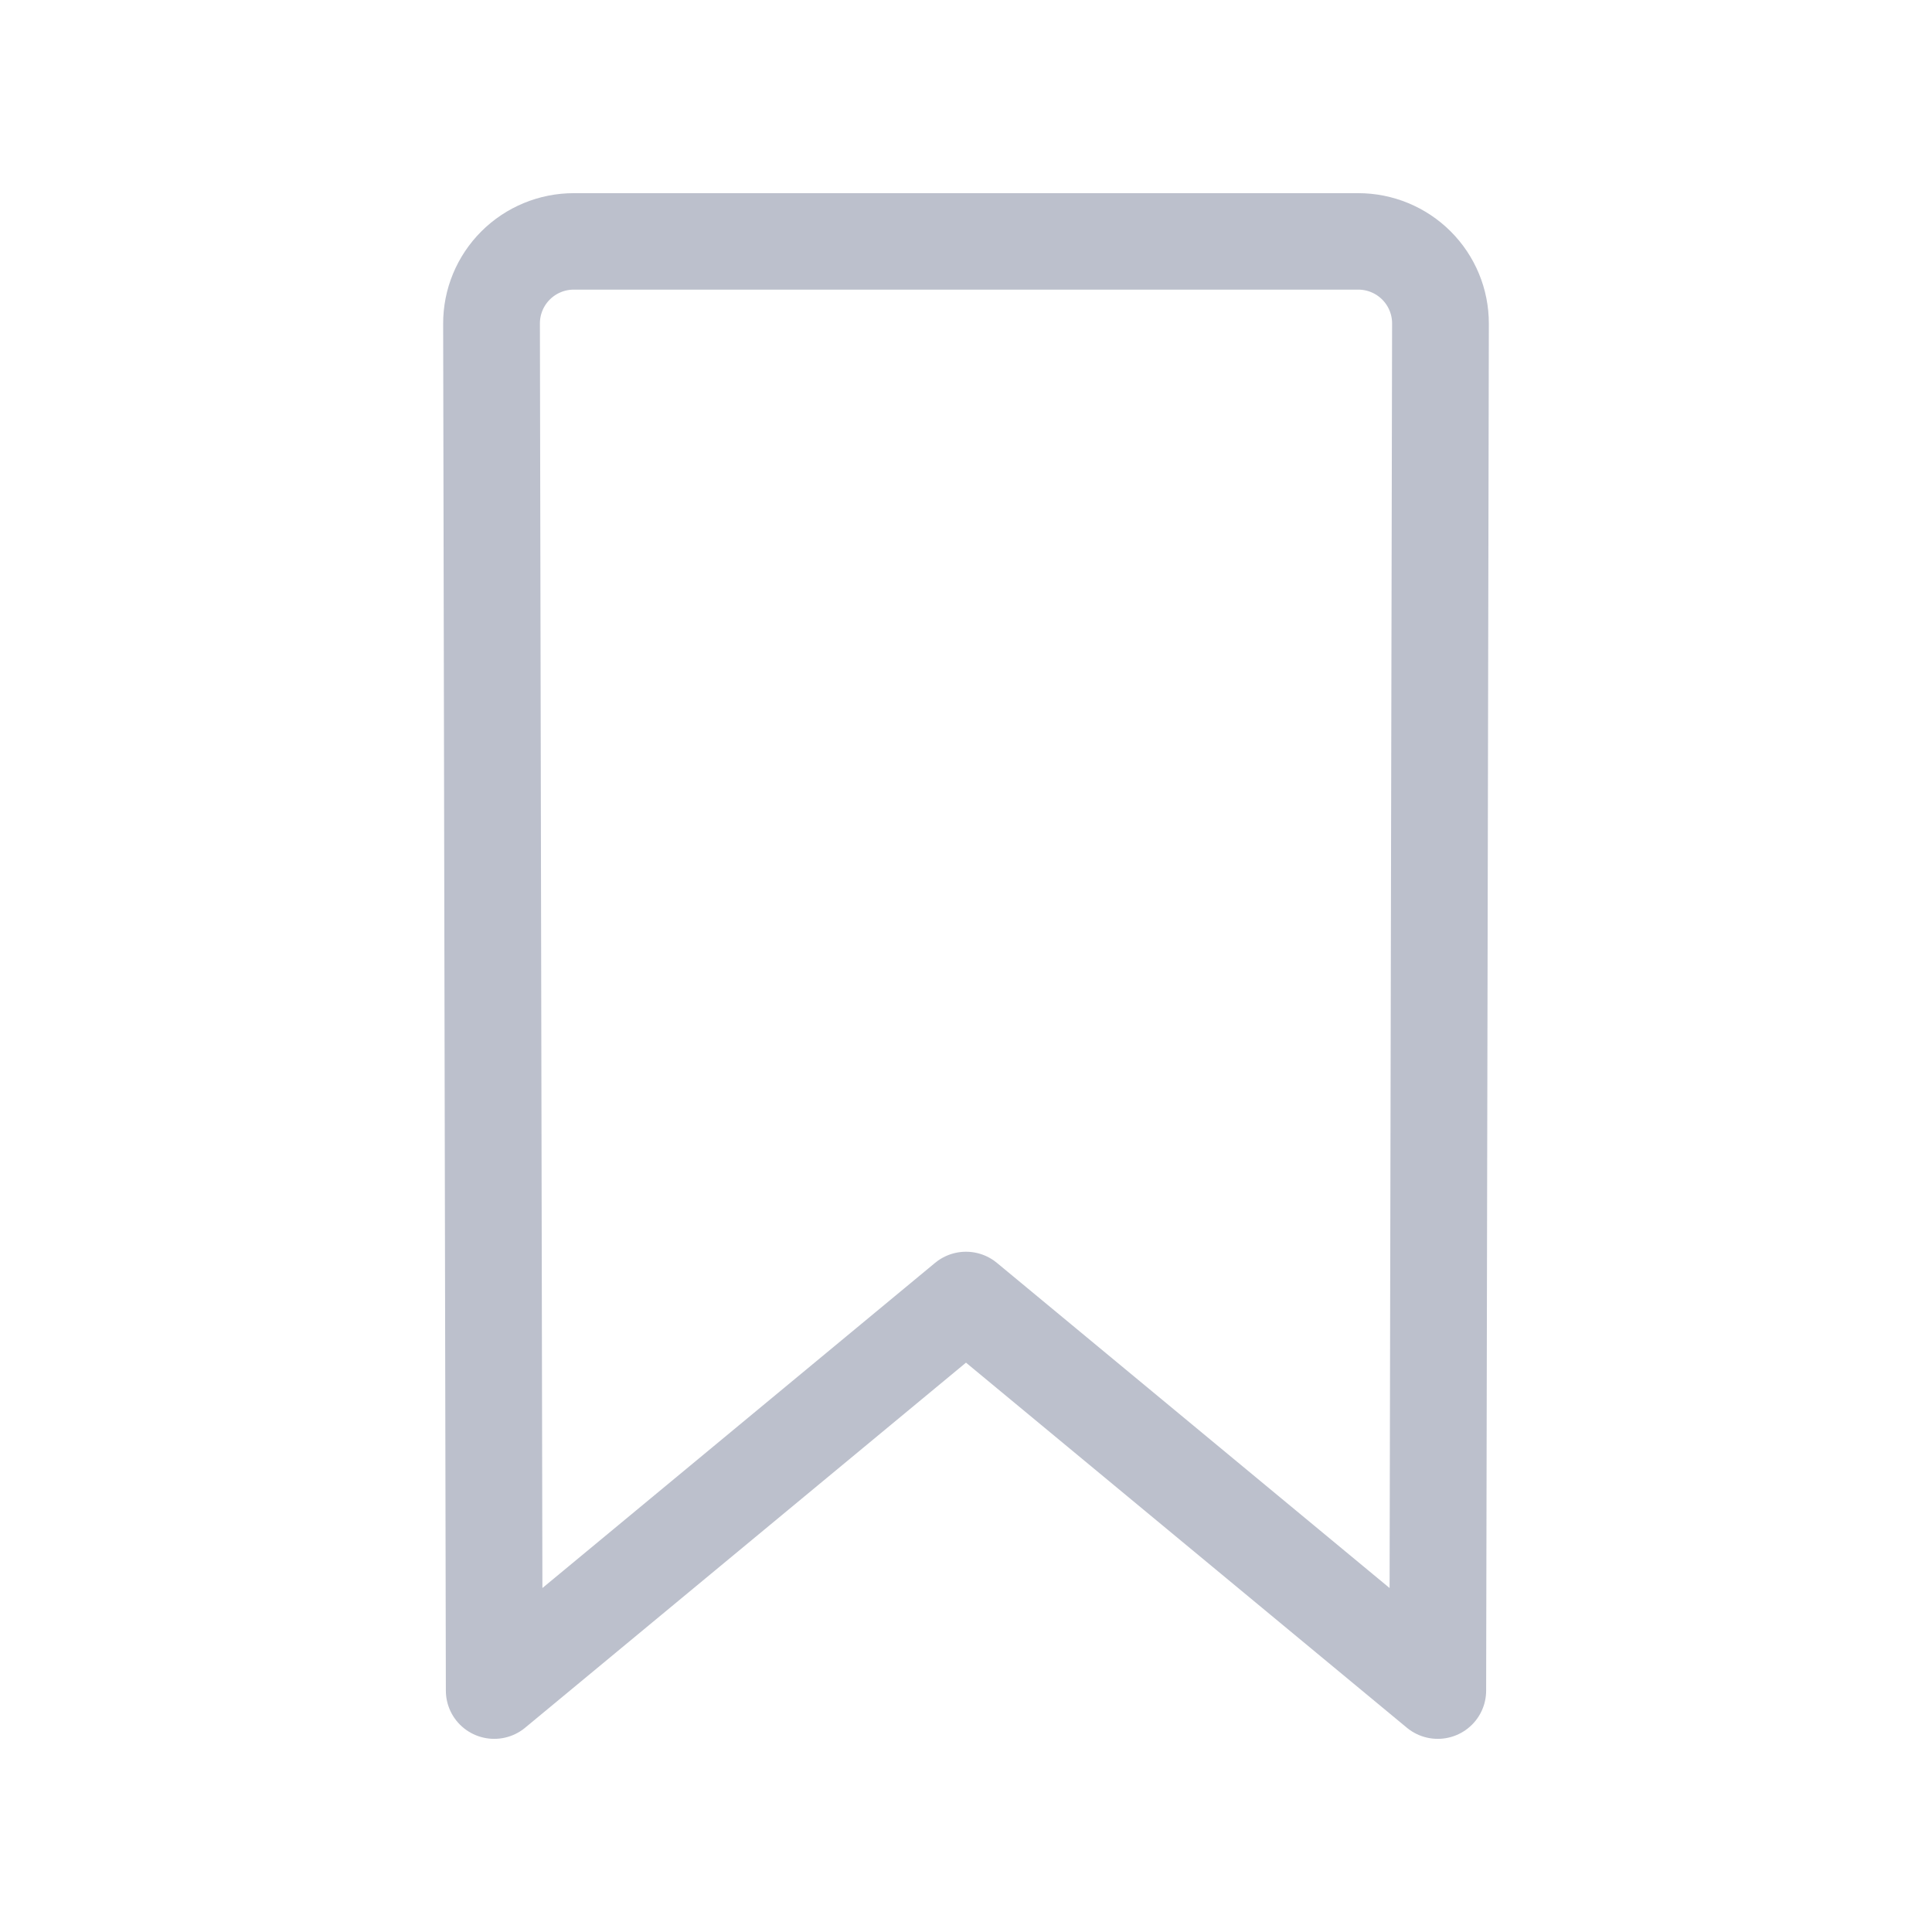
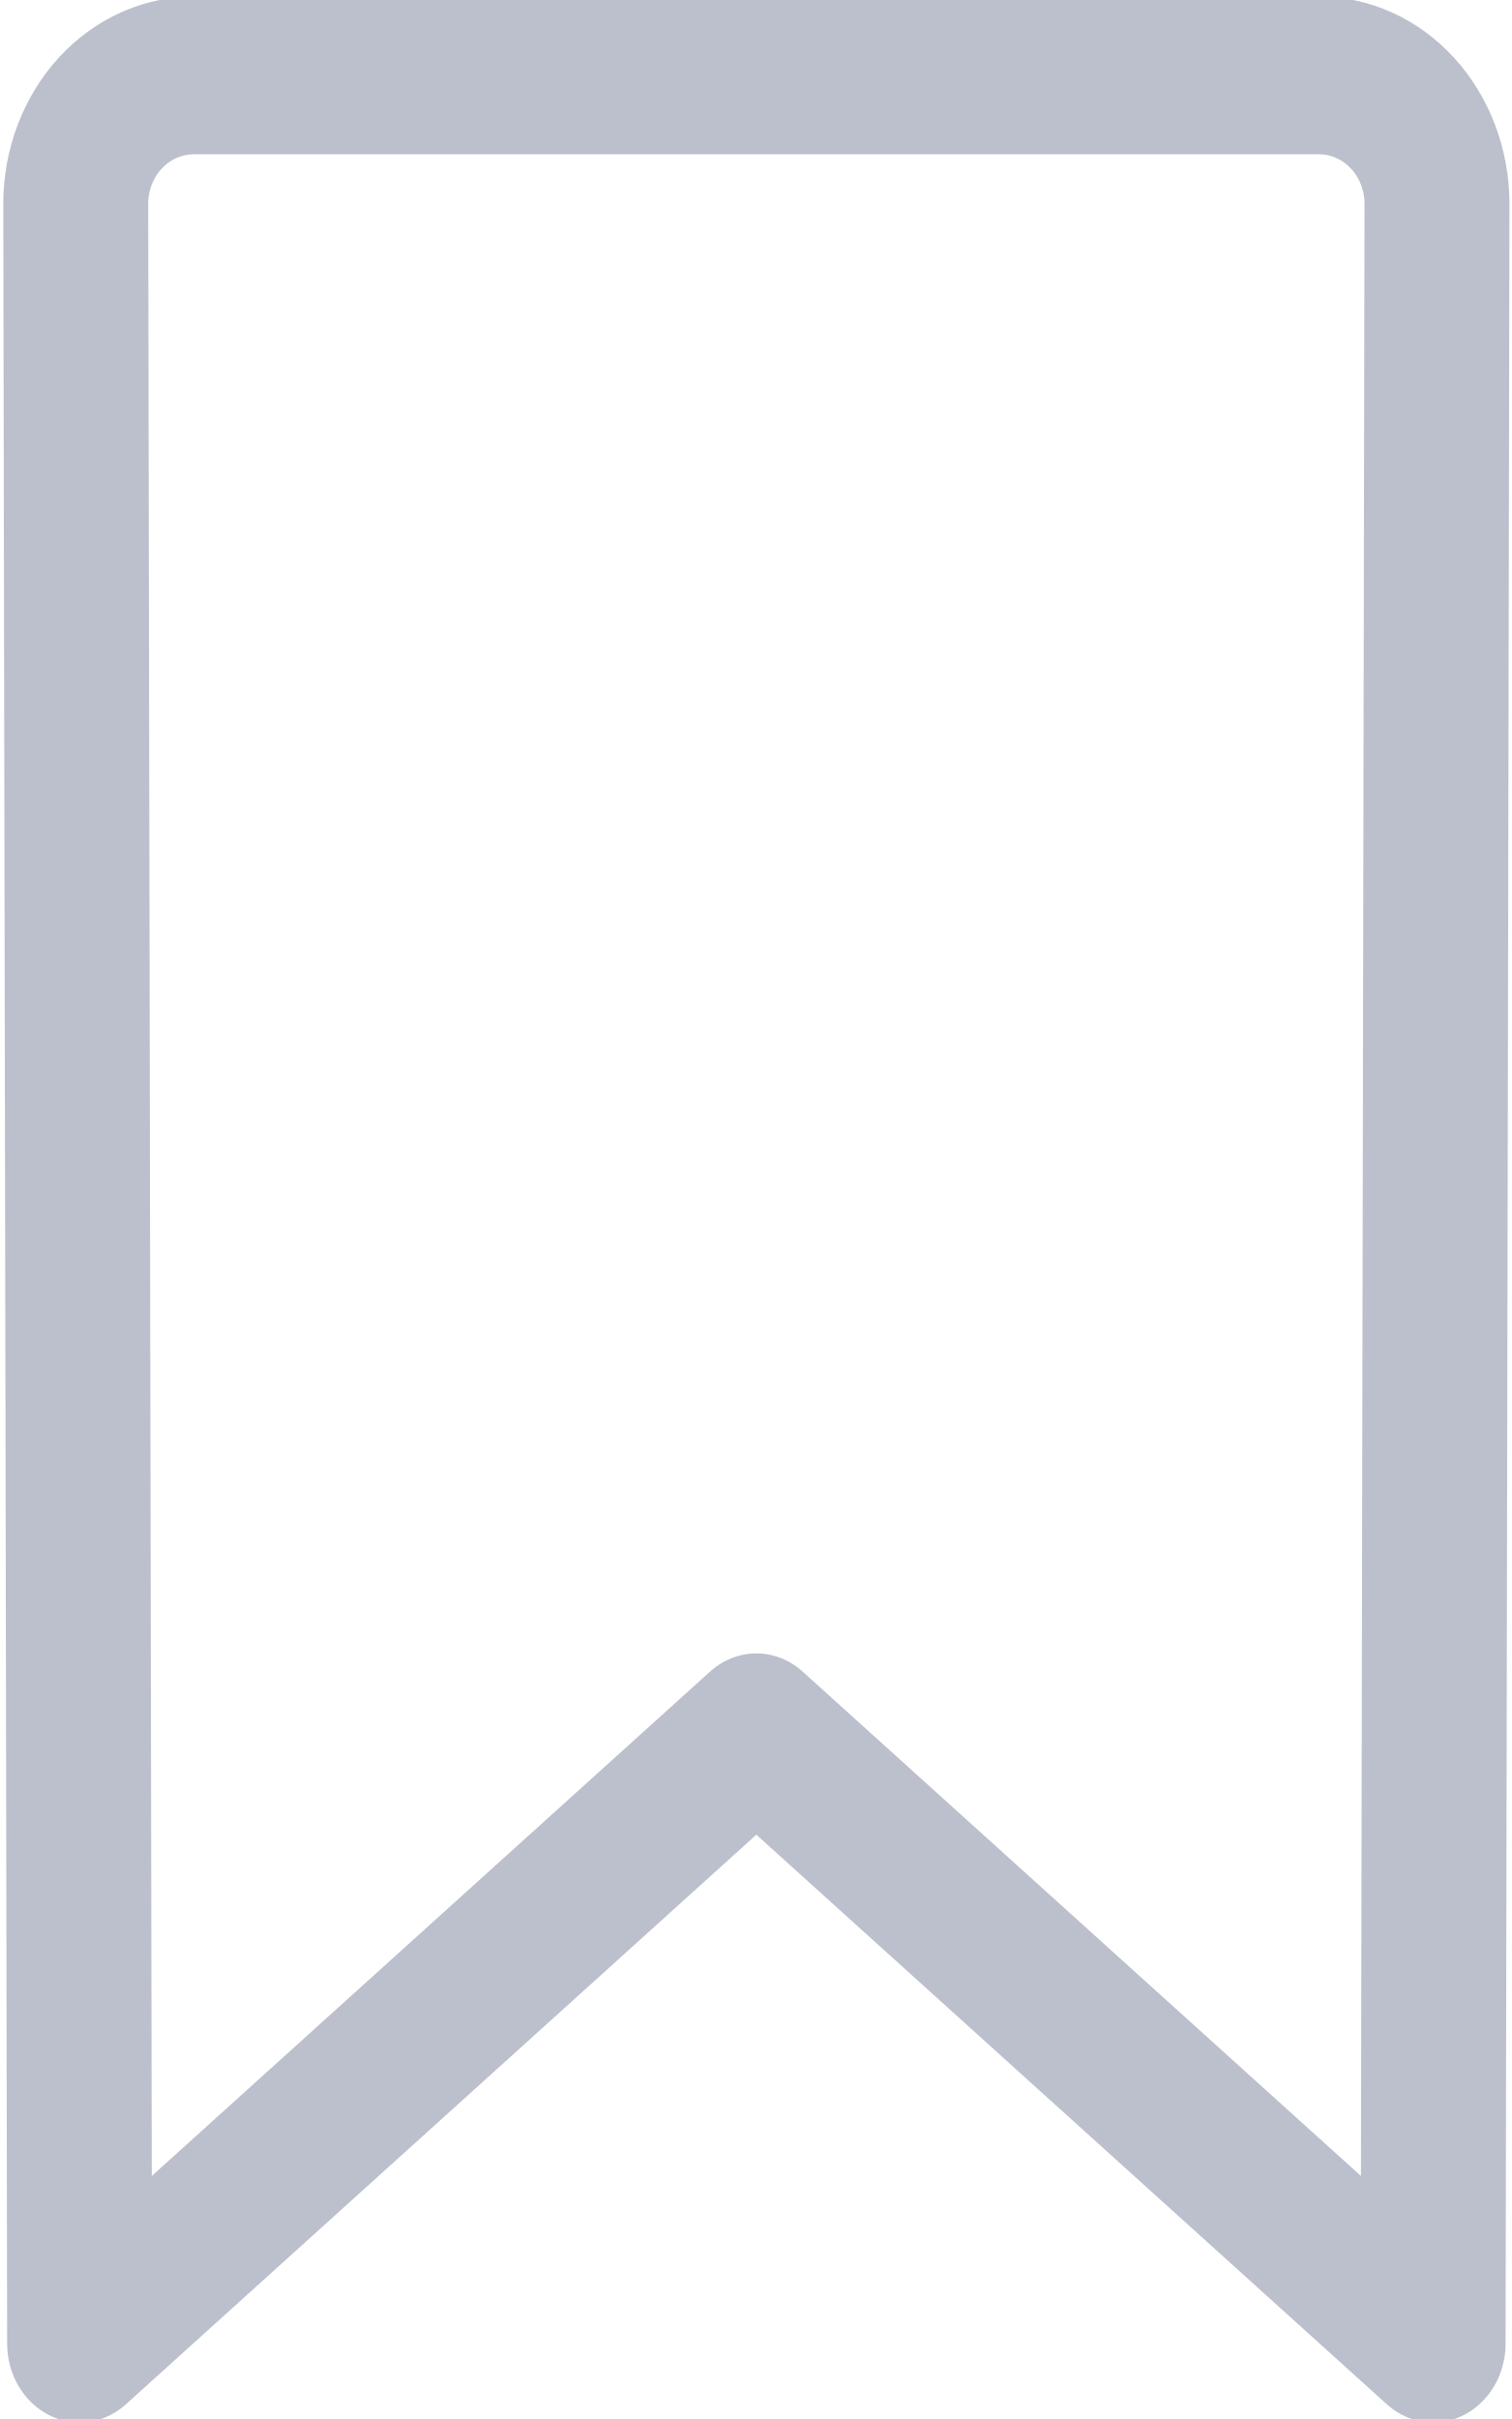
- <svg xmlns="http://www.w3.org/2000/svg" version="1.1" x="0px" y="0px" viewBox="0 0 100 100" enable-background="new 0 0 100 100" xml:space="preserve" id="svg12" width="100" height="100">
+ <svg xmlns="http://www.w3.org/2000/svg" version="1.1" x="0px" y="0px" viewBox="0 0 50 80" enable-background="new 0 0 100 100" xml:space="preserve" id="svg12" width="50" height="80">
  <defs id="defs16" />
  <g id="layer1">
-     <path id="path3" style="opacity:1;fill:none;stroke:#bcc0cc;stroke-width:5.869;stroke-linecap:square;stroke-linejoin:round;stroke-miterlimit:1000;stroke-dasharray:none;stroke-opacity:1;stroke-dashoffset:0" d="M 21.218,5 21.382,88.18 50,64.41 78.619,88.18 78.783,5 A 4.99,4.99 45.056 0 0 73.792,-3.8e-5 l -47.584,0 a 4.99,4.99 134.944 0 0 -4.99,5 z" transform="matrix(0.8532435,0,0,0.8506637,7.337408,12.49454)" />
+     <path id="path3" style="opacity:1;fill:none;stroke:#bcc0cc;stroke-width:6.129;stroke-linecap:square;stroke-linejoin:round;stroke-miterlimit:1000;stroke-dasharray:none;stroke-dashoffset:0;stroke-opacity:1" d="M 21.218,5 21.382,88.18 50,64.41 78.619,88.18 78.783,5 A 4.99,4.99 45.056 0 0 73.792,-3.8e-5 l -47.584,0 a 4.99,4.99 134.944 0 0 -4.99,5 z" transform="matrix(0.7822292,0,0,0.8506637,-14.0919,2.49625)" />
  </g>
</svg>
